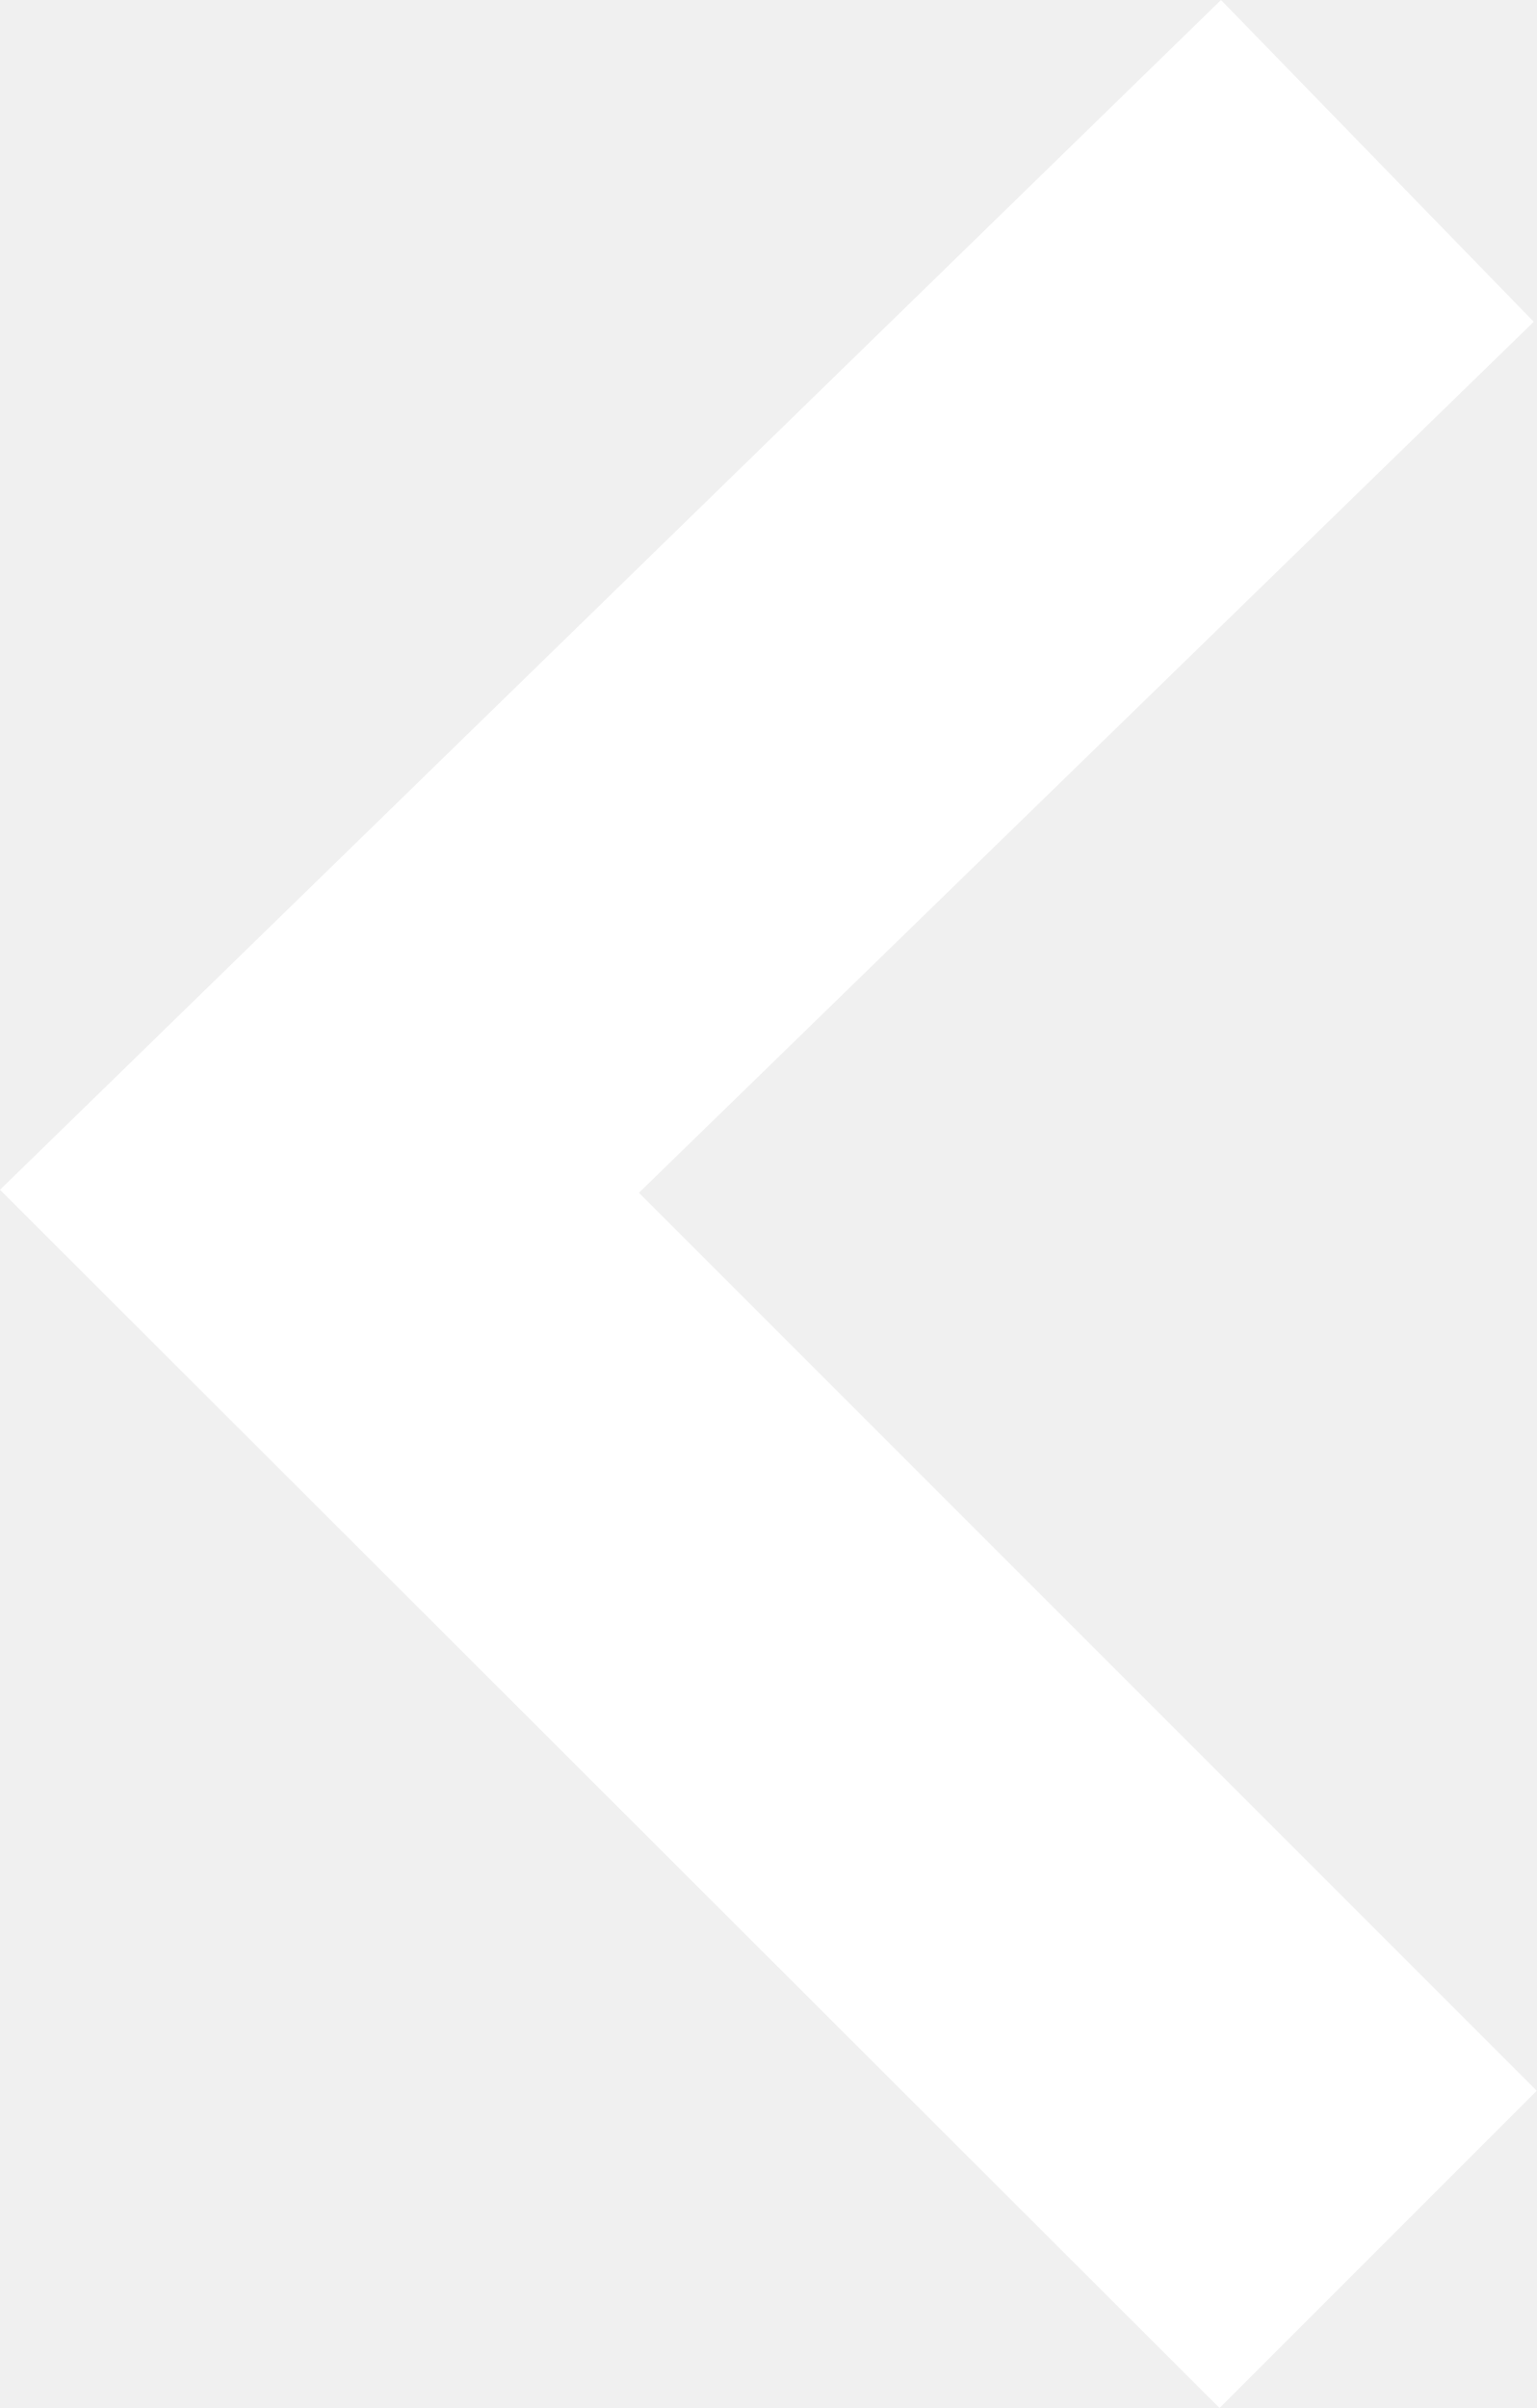
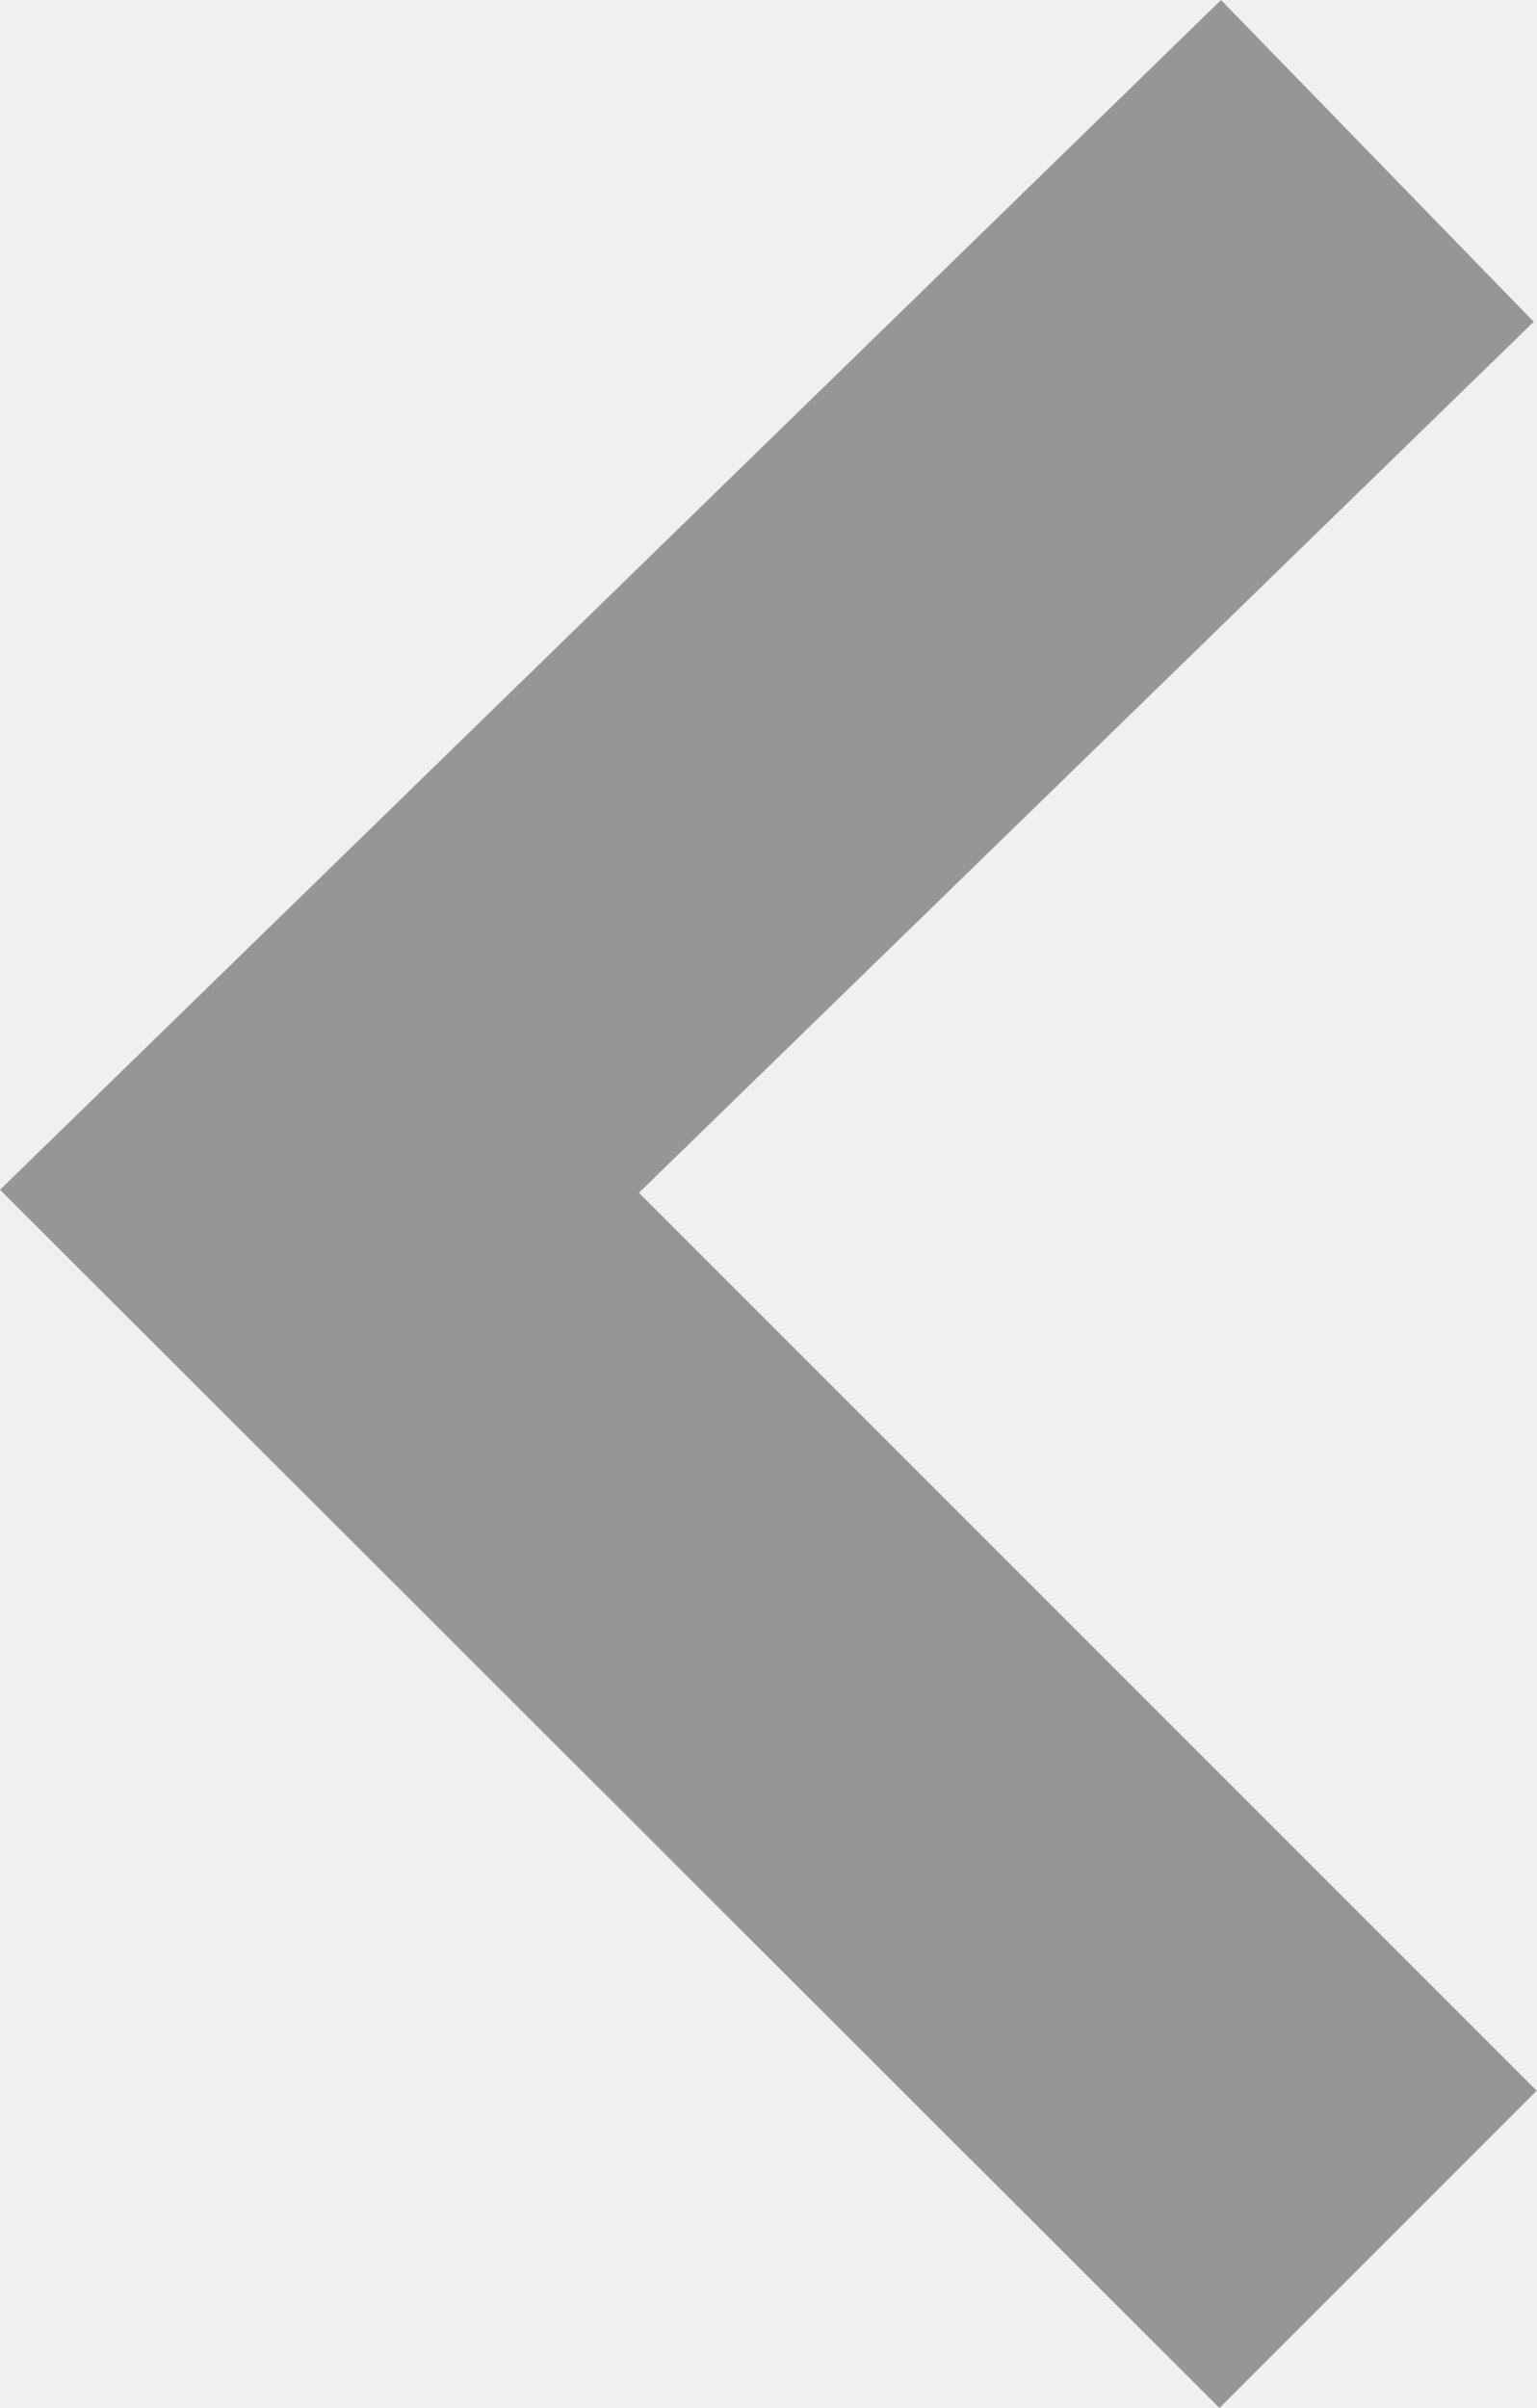
<svg xmlns="http://www.w3.org/2000/svg" viewBox="0 0 10.27 16.09">
  <defs>
-     <style>.cls-1{fill:#fff;}</style>
+     <style>.cls-1{fill:#969696;}</style>
  </defs>
  <g id="Layer_2" data-name="Layer 2">
    <g id="Selected">
      <polygon class="cls-1" points="8.15 16.09 10.27 13.97 4.27 7.97 10.25 2.15 8.16 0 0 7.95 8.15 16.09" />
    </g>
  </g>
</svg>
